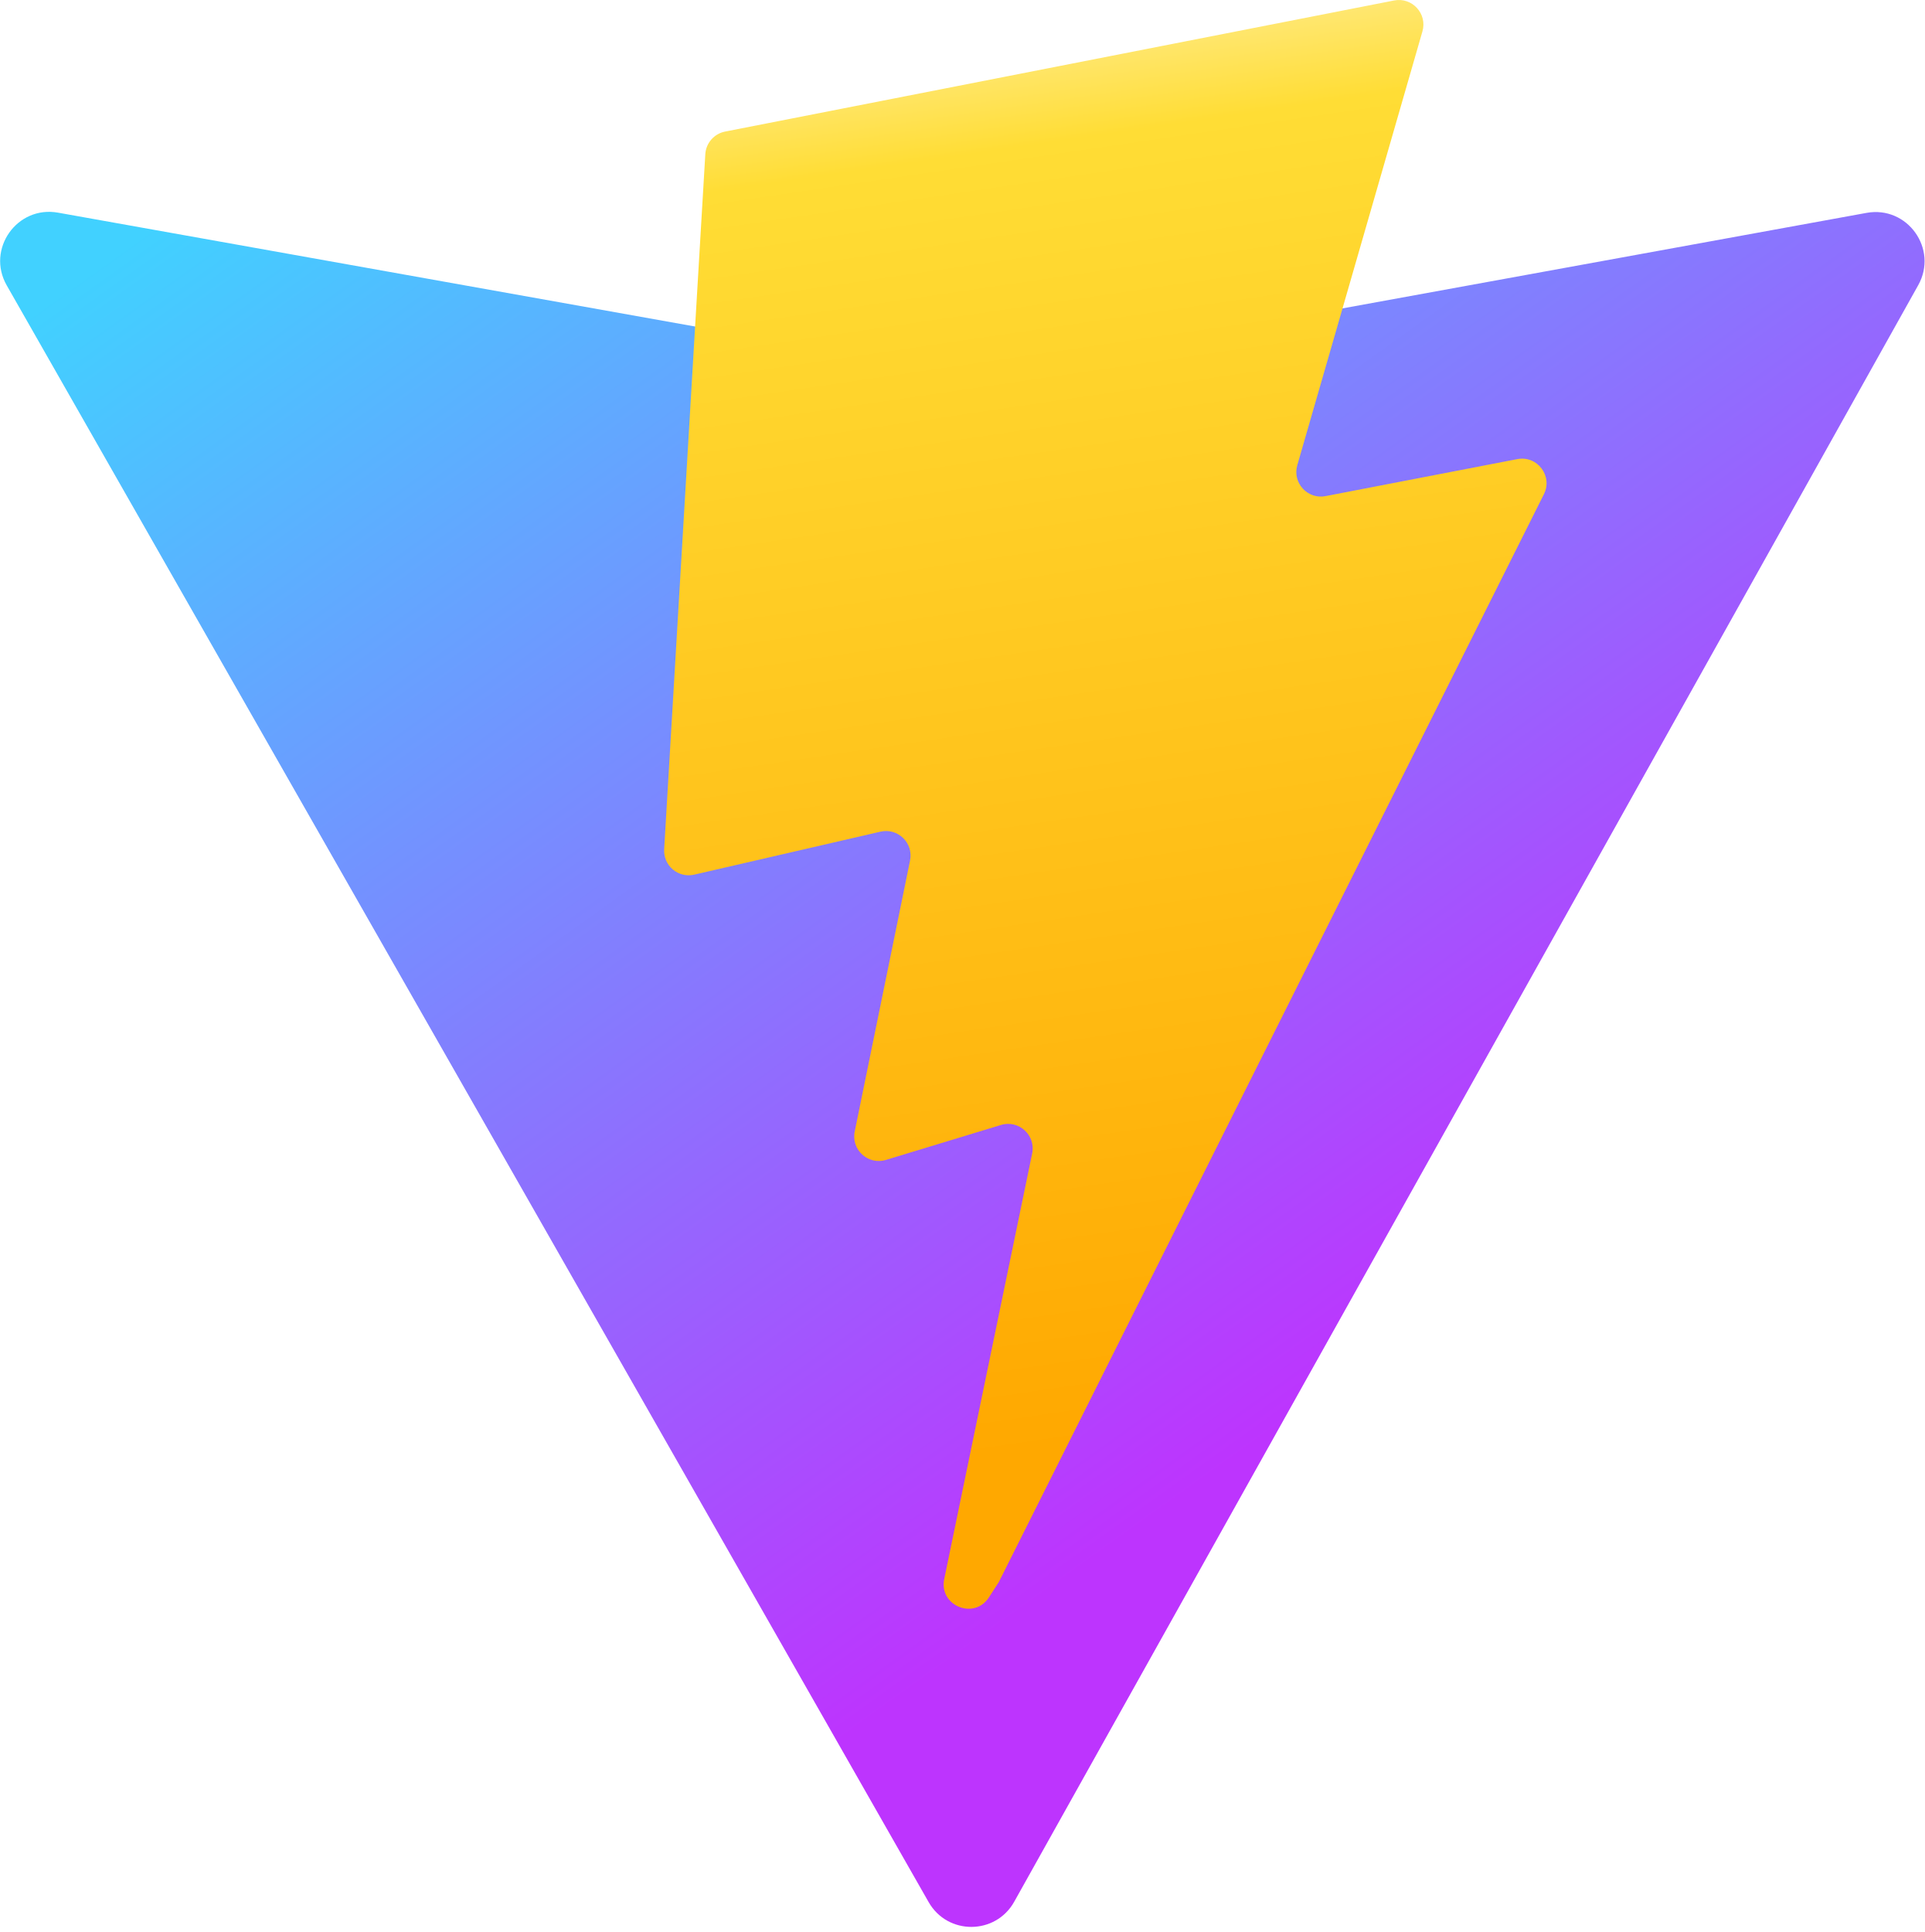
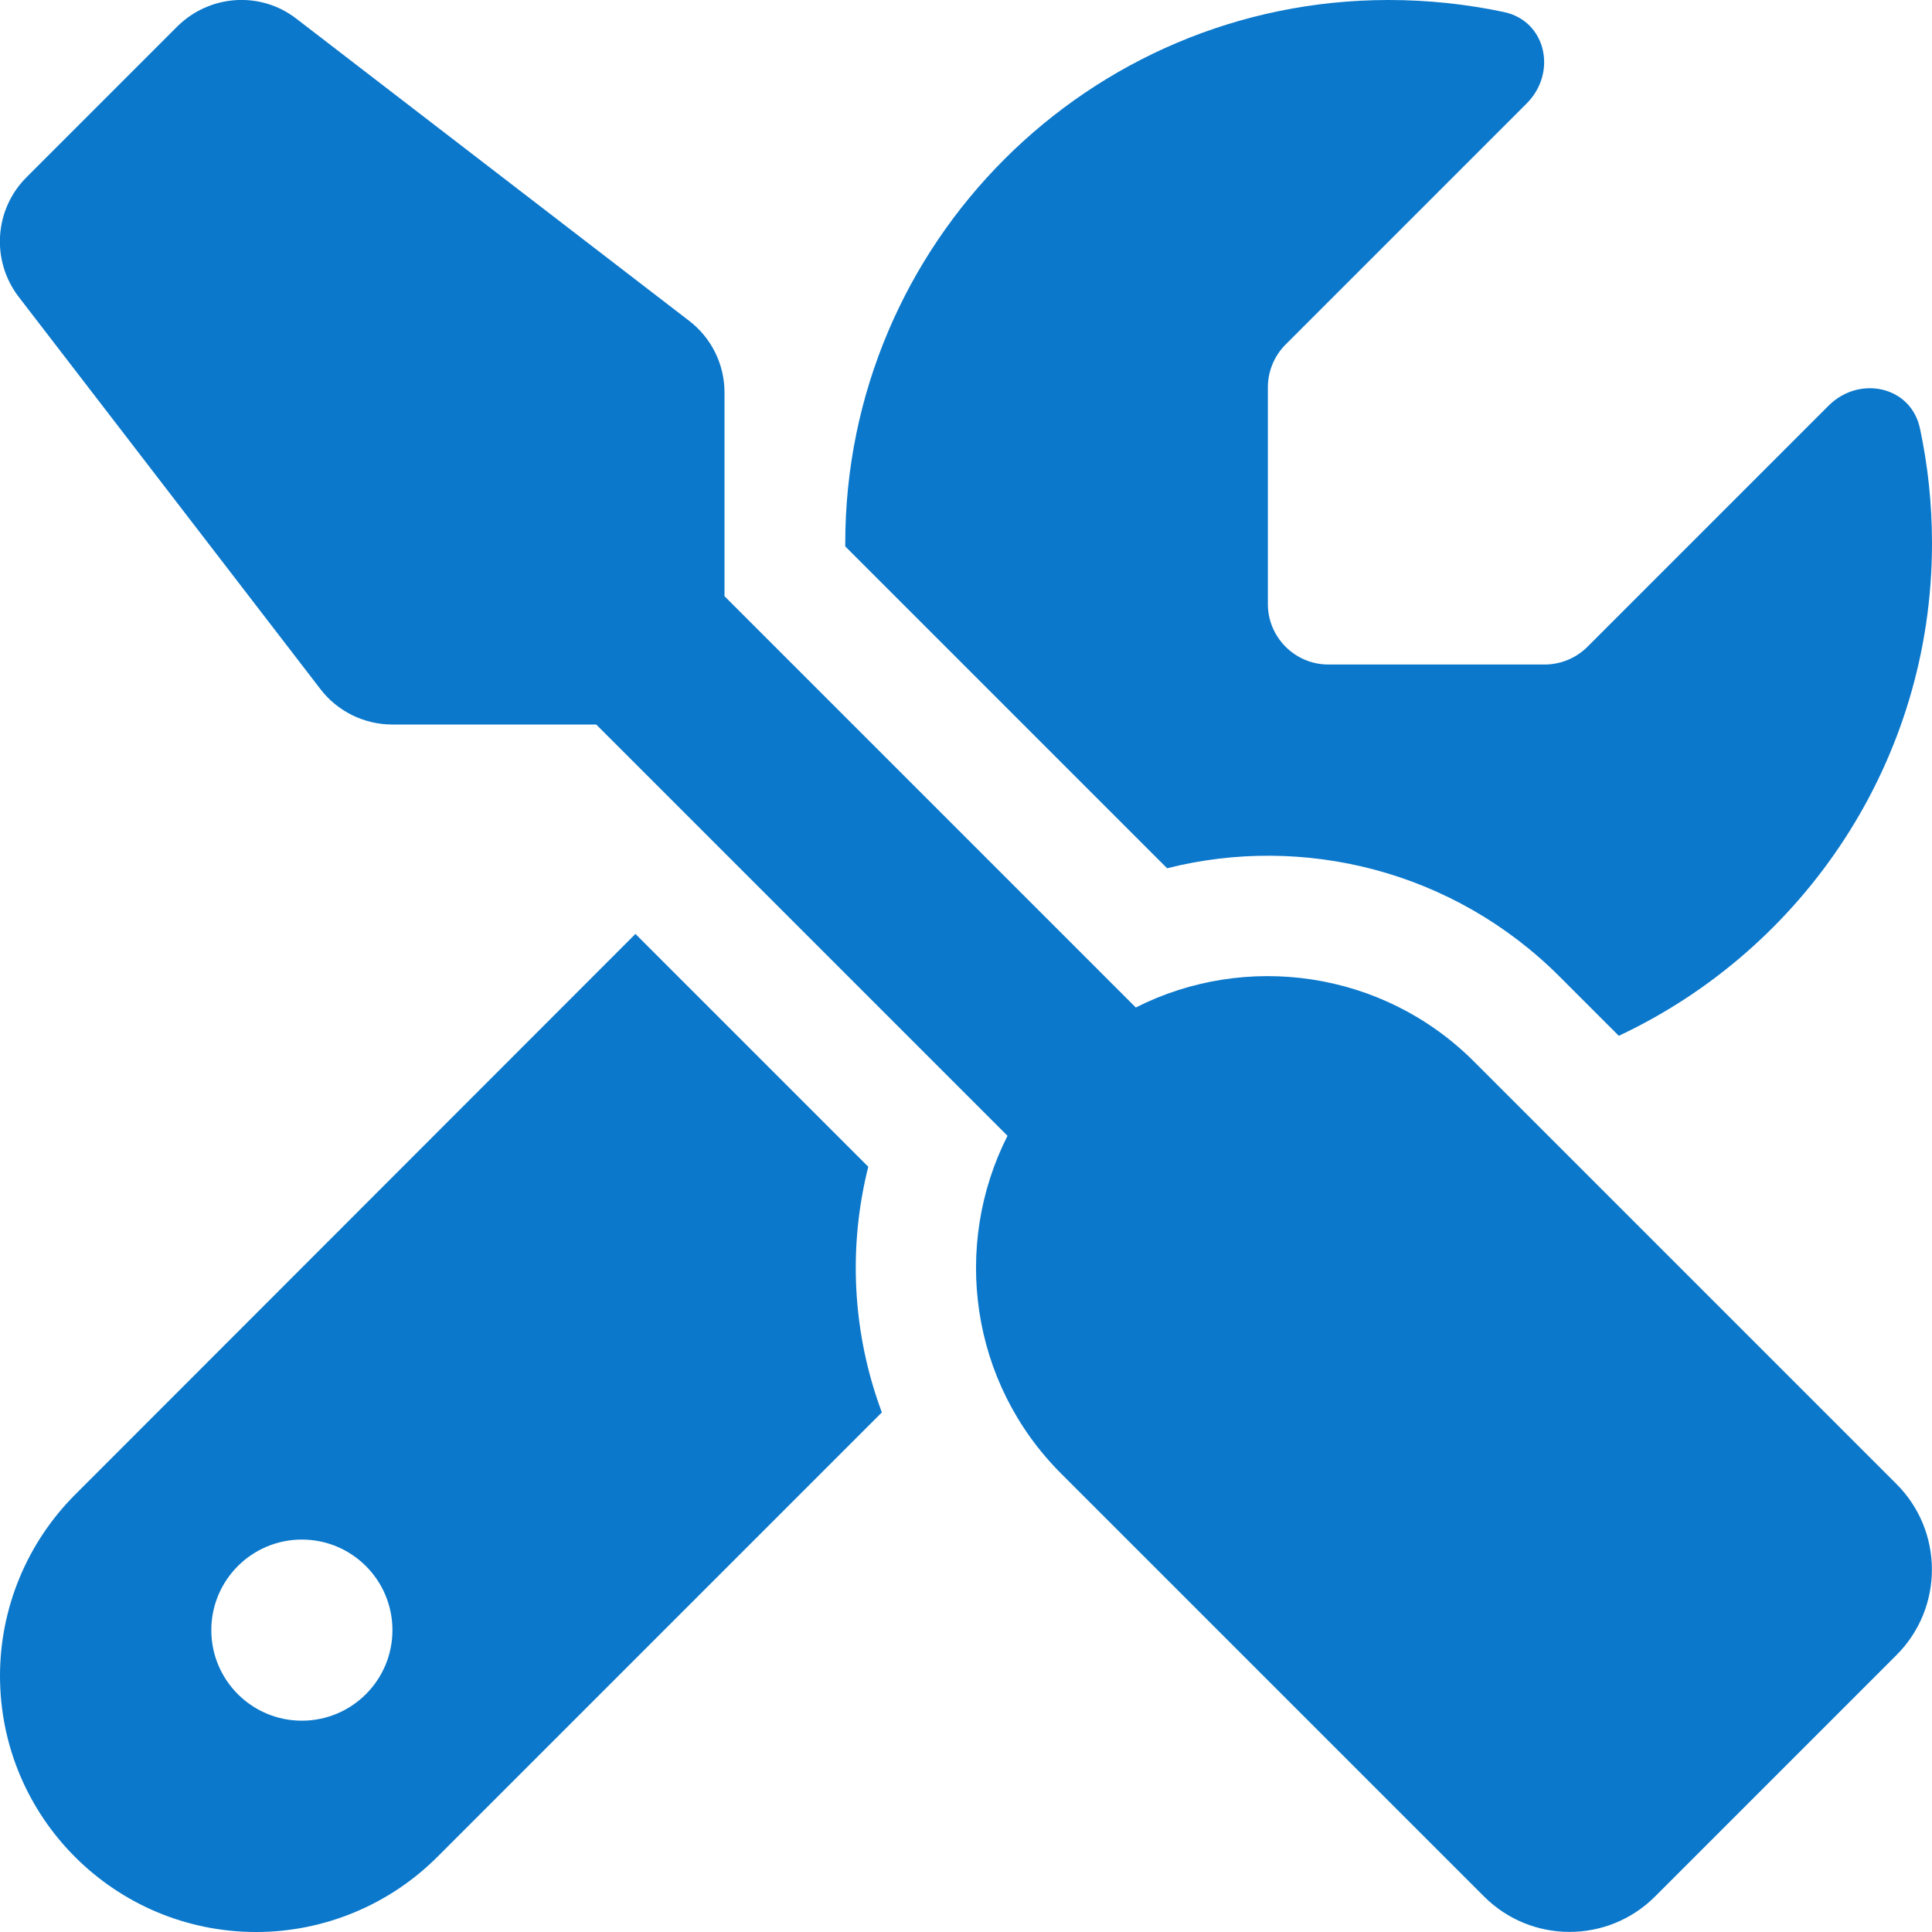
- <svg xmlns="http://www.w3.org/2000/svg" aria-hidden="true" role="img" class="iconify iconify--logos" width="31.88" height="32" preserveAspectRatio="xMidYMid meet" viewBox="0 0 256 257">
-   <defs>
-     <linearGradient id="IconifyId1813088fe1fbc01fb466" x1="-.828%" x2="57.636%" y1="7.652%" y2="78.411%">
-       <stop offset="0%" stop-color="#41D1FF" />
-       <stop offset="100%" stop-color="#BD34FE" />
-     </linearGradient>
-     <linearGradient id="IconifyId1813088fe1fbc01fb467" x1="43.376%" x2="50.316%" y1="2.242%" y2="89.03%">
-       <stop offset="0%" stop-color="#FFEA83" />
-       <stop offset="8.333%" stop-color="#FFDD35" />
-       <stop offset="100%" stop-color="#FFA800" />
-     </linearGradient>
-   </defs>
-   <path fill="url(#IconifyId1813088fe1fbc01fb466)" d="M255.153 37.938L134.897 252.976c-2.483 4.44-8.862 4.466-11.382.048L.875 37.958c-2.746-4.814 1.371-10.646 6.827-9.67l120.385 21.517a6.537 6.537 0 0 0 2.322-.004l117.867-21.483c5.438-.991 9.574 4.796 6.877 9.62Z" />
-   <path fill="url(#IconifyId1813088fe1fbc01fb467)" d="M185.432.063L96.44 17.501a3.268 3.268 0 0 0-2.634 3.014l-5.474 92.456a3.268 3.268 0 0 0 3.997 3.378l24.777-5.718c2.318-.535 4.413 1.507 3.936 3.838l-7.361 36.047c-.495 2.426 1.782 4.5 4.151 3.78l15.304-4.649c2.372-.72 4.652 1.36 4.15 3.788l-11.698 56.621c-.732 3.542 3.979 5.473 5.943 2.437l1.313-2.028l72.516-144.72c1.215-2.423-.88-5.186-3.54-4.672l-25.505 4.922c-2.396.462-4.435-1.77-3.759-4.114l16.646-57.705c.677-2.35-1.37-4.583-3.769-4.113Z" />
+ <svg xmlns="http://www.w3.org/2000/svg" viewBox="0 0 512 512">
+   <path fill="#0b78cb" d="M78.6 5C69.1-2.4 55.6-1.5 47 7L7 47c-8.5 8.5-9.4 22-2.1 31.6l80 104c4.5 5.9 11.6 9.4 19 9.4h54.1l109 109c-14.7 29-10 65.4 14.3 89.6l112 112c12.5 12.5 32.8 12.5 45.3 0l64-64c12.5-12.5 12.5-32.8 0-45.3l-112-112c-24.2-24.2-60.6-29-89.6-14.3l-109-109V104c0-7.5-3.5-14.5-9.4-19L78.6 5zM19.9 396.1C7.2 408.8 0 426.1 0 444.1C0 481.6 30.4 512 67.9 512c18 0 35.3-7.2 48-19.9L233.7 374.3c-7.8-20.9-9-43.6-3.6-65.1l-61.7-61.7L19.9 396.1zM512 144c0-10.5-1.1-20.7-3.2-30.5c-2.4-11.2-16.1-14.1-24.2-6l-63.9 63.9c-3 3-7.1 4.7-11.3 4.7H352c-8.8 0-16-7.2-16-16V102.6c0-4.2 1.7-8.3 4.7-11.3l63.9-63.9c8.1-8.1 5.2-21.8-6-24.2C388.7 1.1 378.5 0 368 0C288.5 0 224 64.5 224 144l0 .8 85.3 85.3c36-9.1 75.8 .5 104 28.7L429 274.5c49-23 83-72.8 83-130.5zM56 432a24 24 0 1 1 48 0 24 24 0 1 1 -48 0z" />
</svg>
